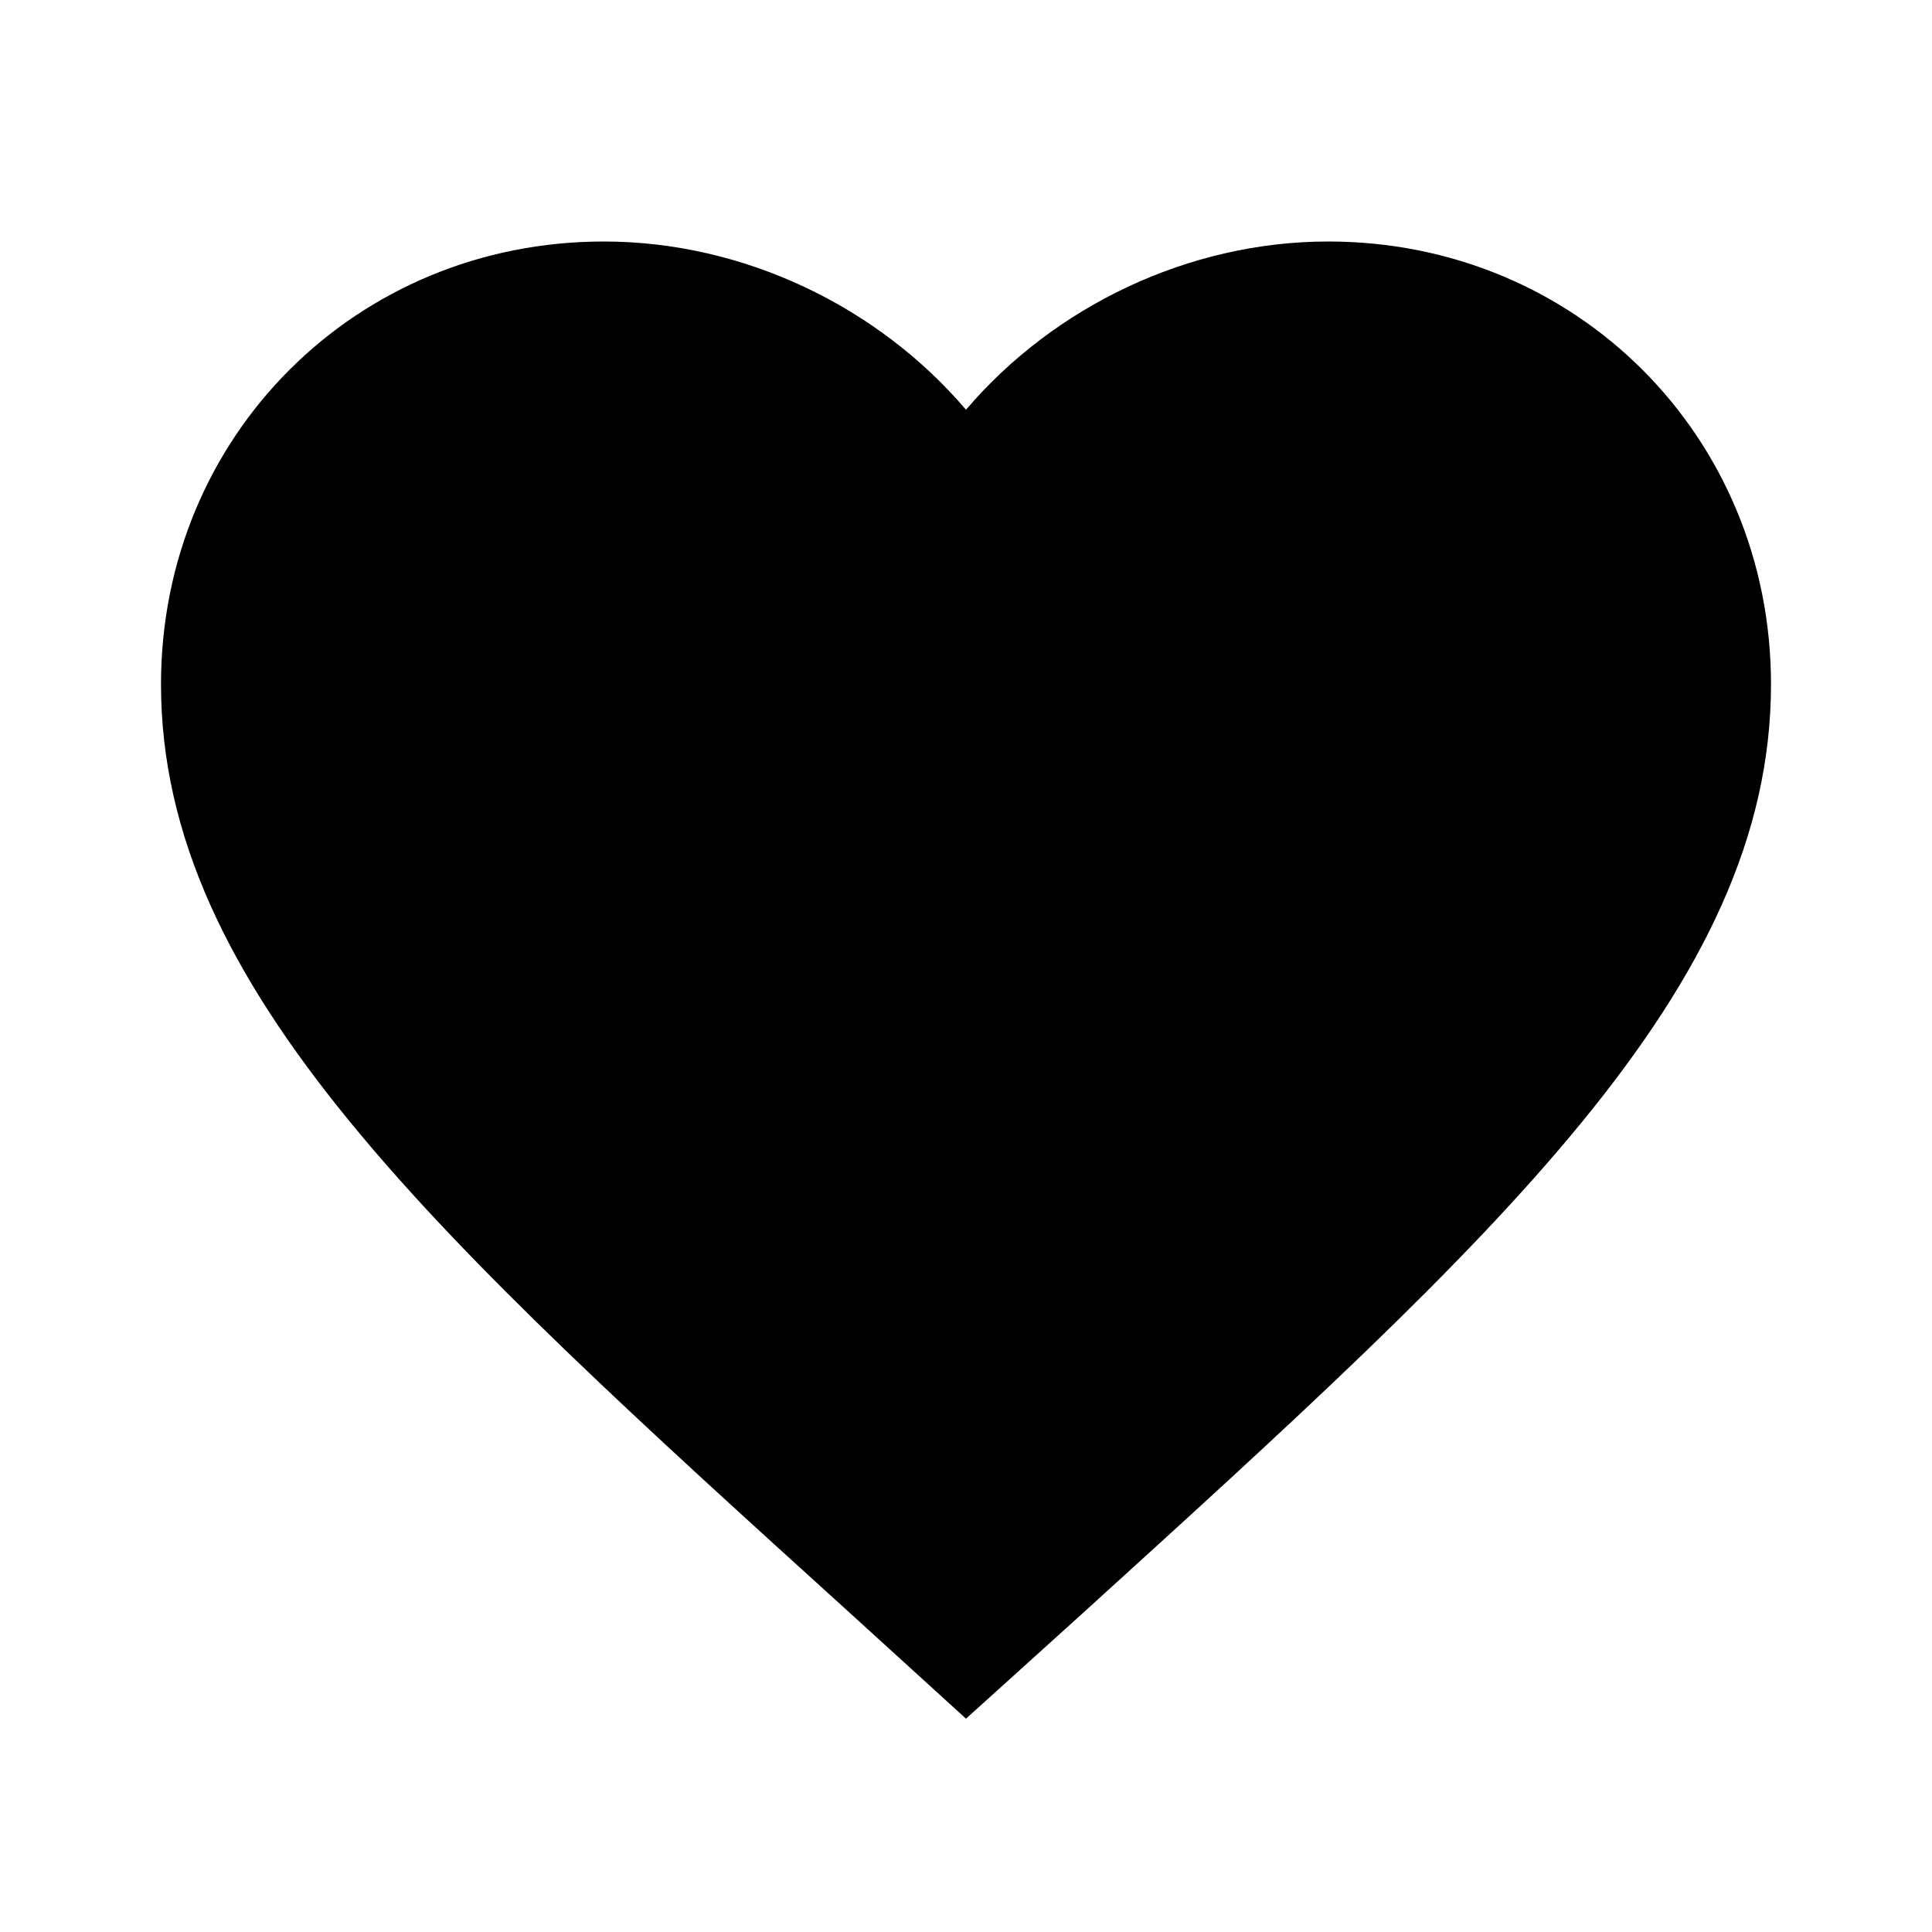
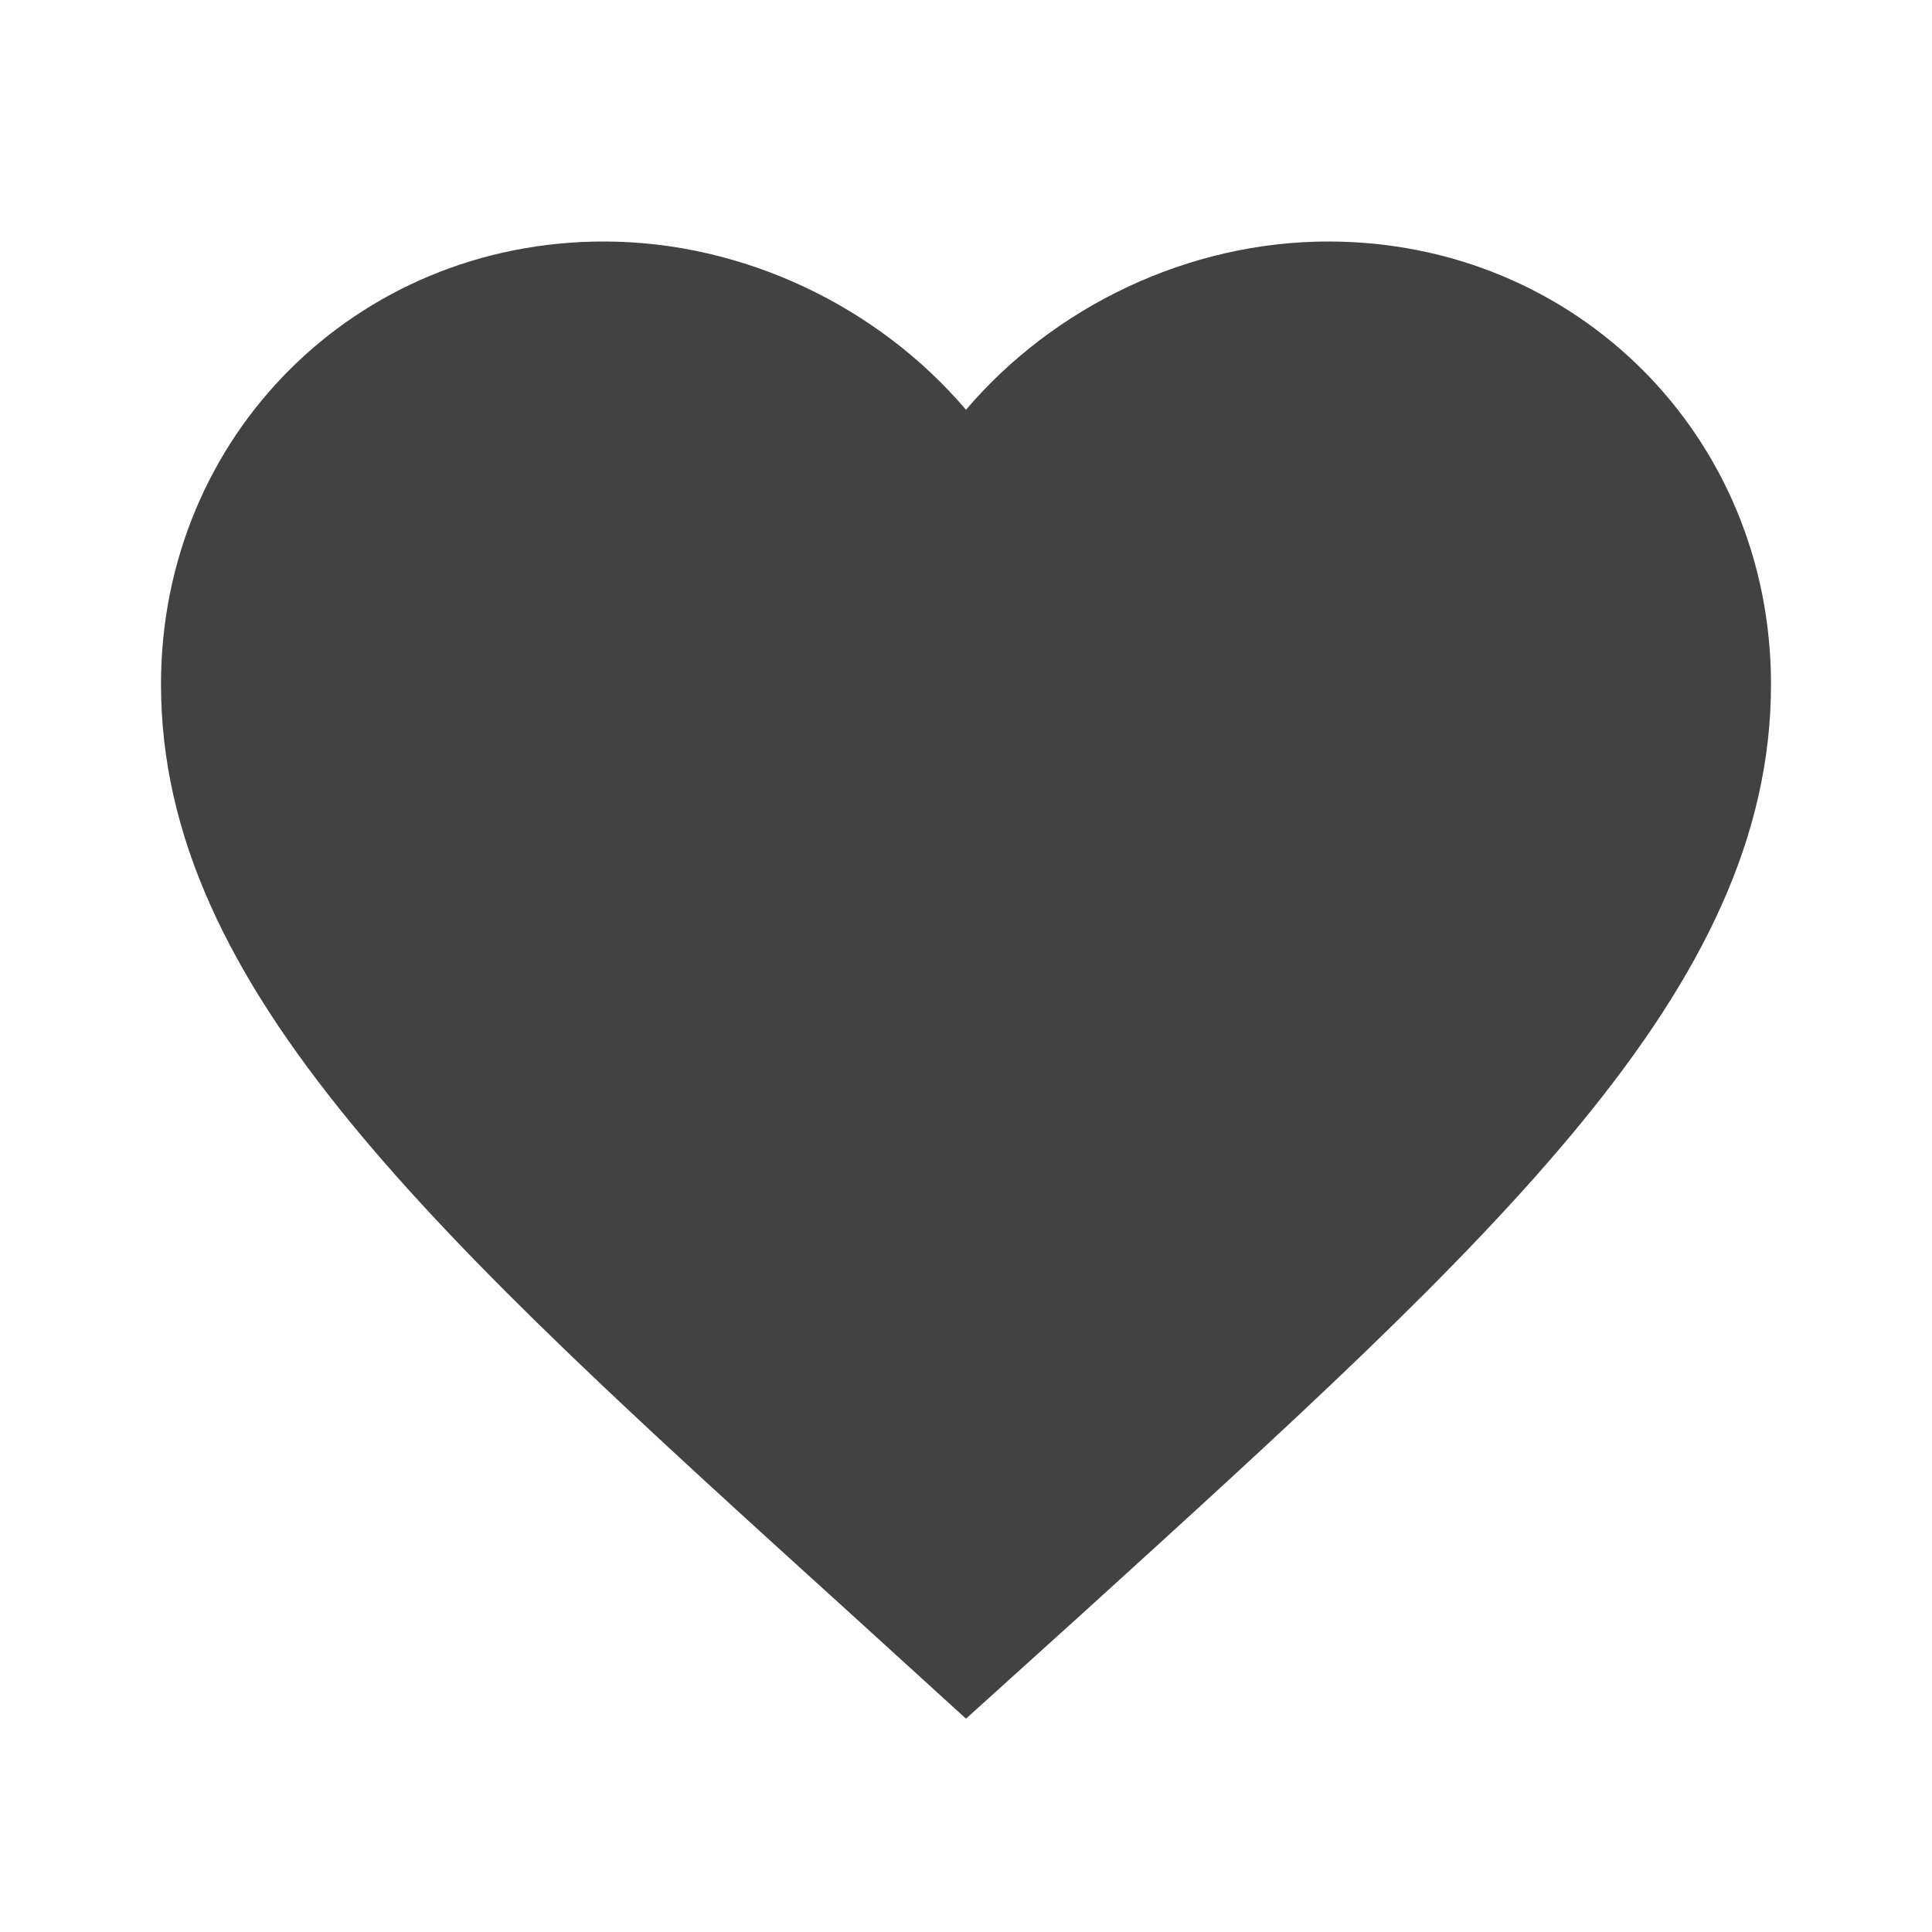
<svg xmlns="http://www.w3.org/2000/svg" height="24px" viewBox="0 0 24 24" width="24px" fill="#000000">
  <path d="M0 0h24v24H0z" fill="none" />
-   <path d="M12 21.35l-1.45-1.32C5.4 15.36 2 12.28 2 8.5 2 5.42 4.42 3 7.5 3c1.74 0 3.41.81 4.5 2.09C13.09 3.81 14.76 3 16.5 3 19.58 3 22 5.42 22 8.5c0 3.78-3.4 6.86-8.55 11.54L12 21.35z" />
+   <path fill="#424242" d="M12 21.35l-1.45-1.32C5.4 15.36 2 12.28 2 8.5 2 5.42 4.42 3 7.5 3c1.74 0 3.41.81 4.5 2.09C13.09 3.81 14.76 3 16.5 3 19.58 3 22 5.42 22 8.5c0 3.78-3.4 6.86-8.55 11.54L12 21.35z" />
</svg>
